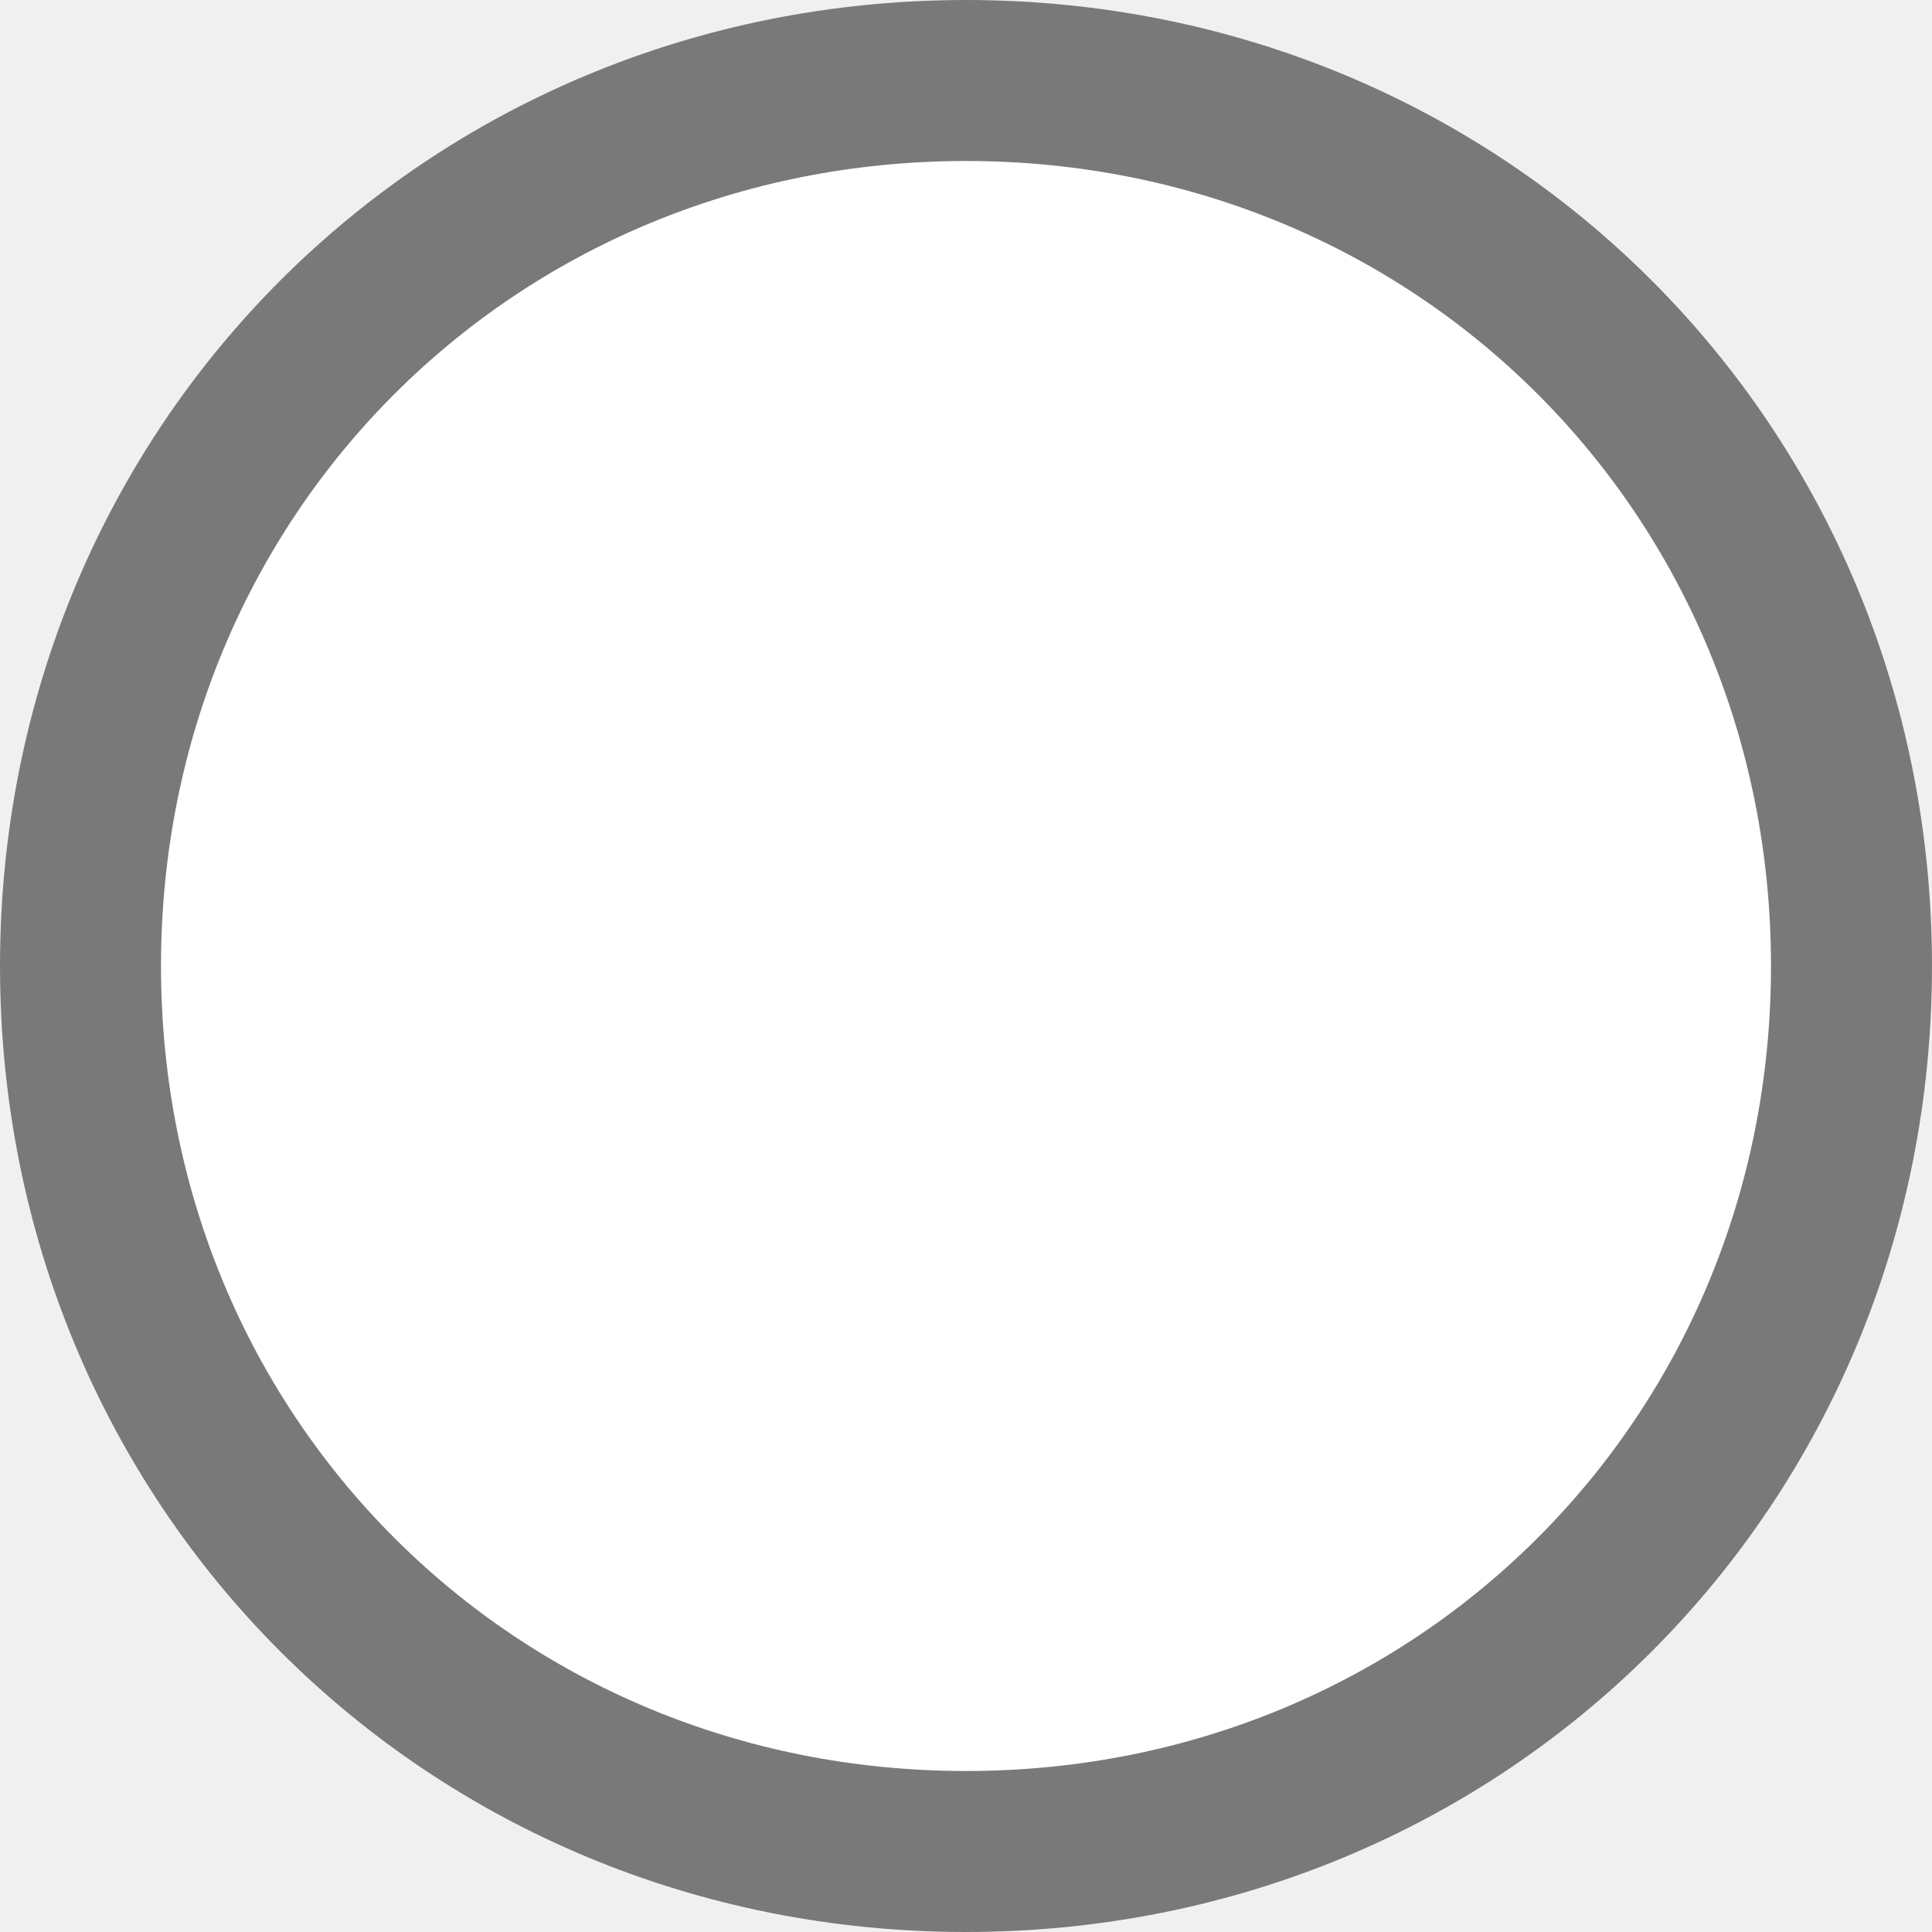
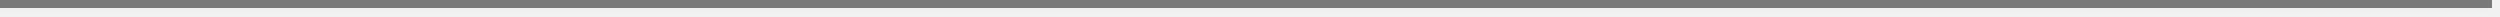
- <svg xmlns="http://www.w3.org/2000/svg" version="1.1" width="12px" height="12px" viewBox="23 883  12 12">
-   <path d="M 29 883  C 32.36 883  35 885.64  35 889  C 35 892.36  32.36 895  29 895  C 25.64 895  23 892.36  23 889  C 23 885.64  25.64 883  29 883  Z " fill-rule="nonzero" fill="#ffffff" stroke="none" />
-   <path d="M 29 883.5  C 32.08 883.5  34.5 885.92  34.5 889  C 34.5 892.08  32.08 894.5  29 894.5  C 25.92 894.5  23.5 892.08  23.5 889  C 23.5 885.92  25.92 883.5  29 883.5  Z " stroke-width="1" stroke="#797979" fill="none" />
+ <svg xmlns="http://www.w3.org/2000/svg" version="1.1" width="312px" height="2px">
+   <g transform="matrix(1 0 0 1 -40 -946 )">
+     <path d="M 40 946.5  L 351 946.5  " stroke-width="1" stroke="#797979" fill="none" />
+   </g>
</svg>
